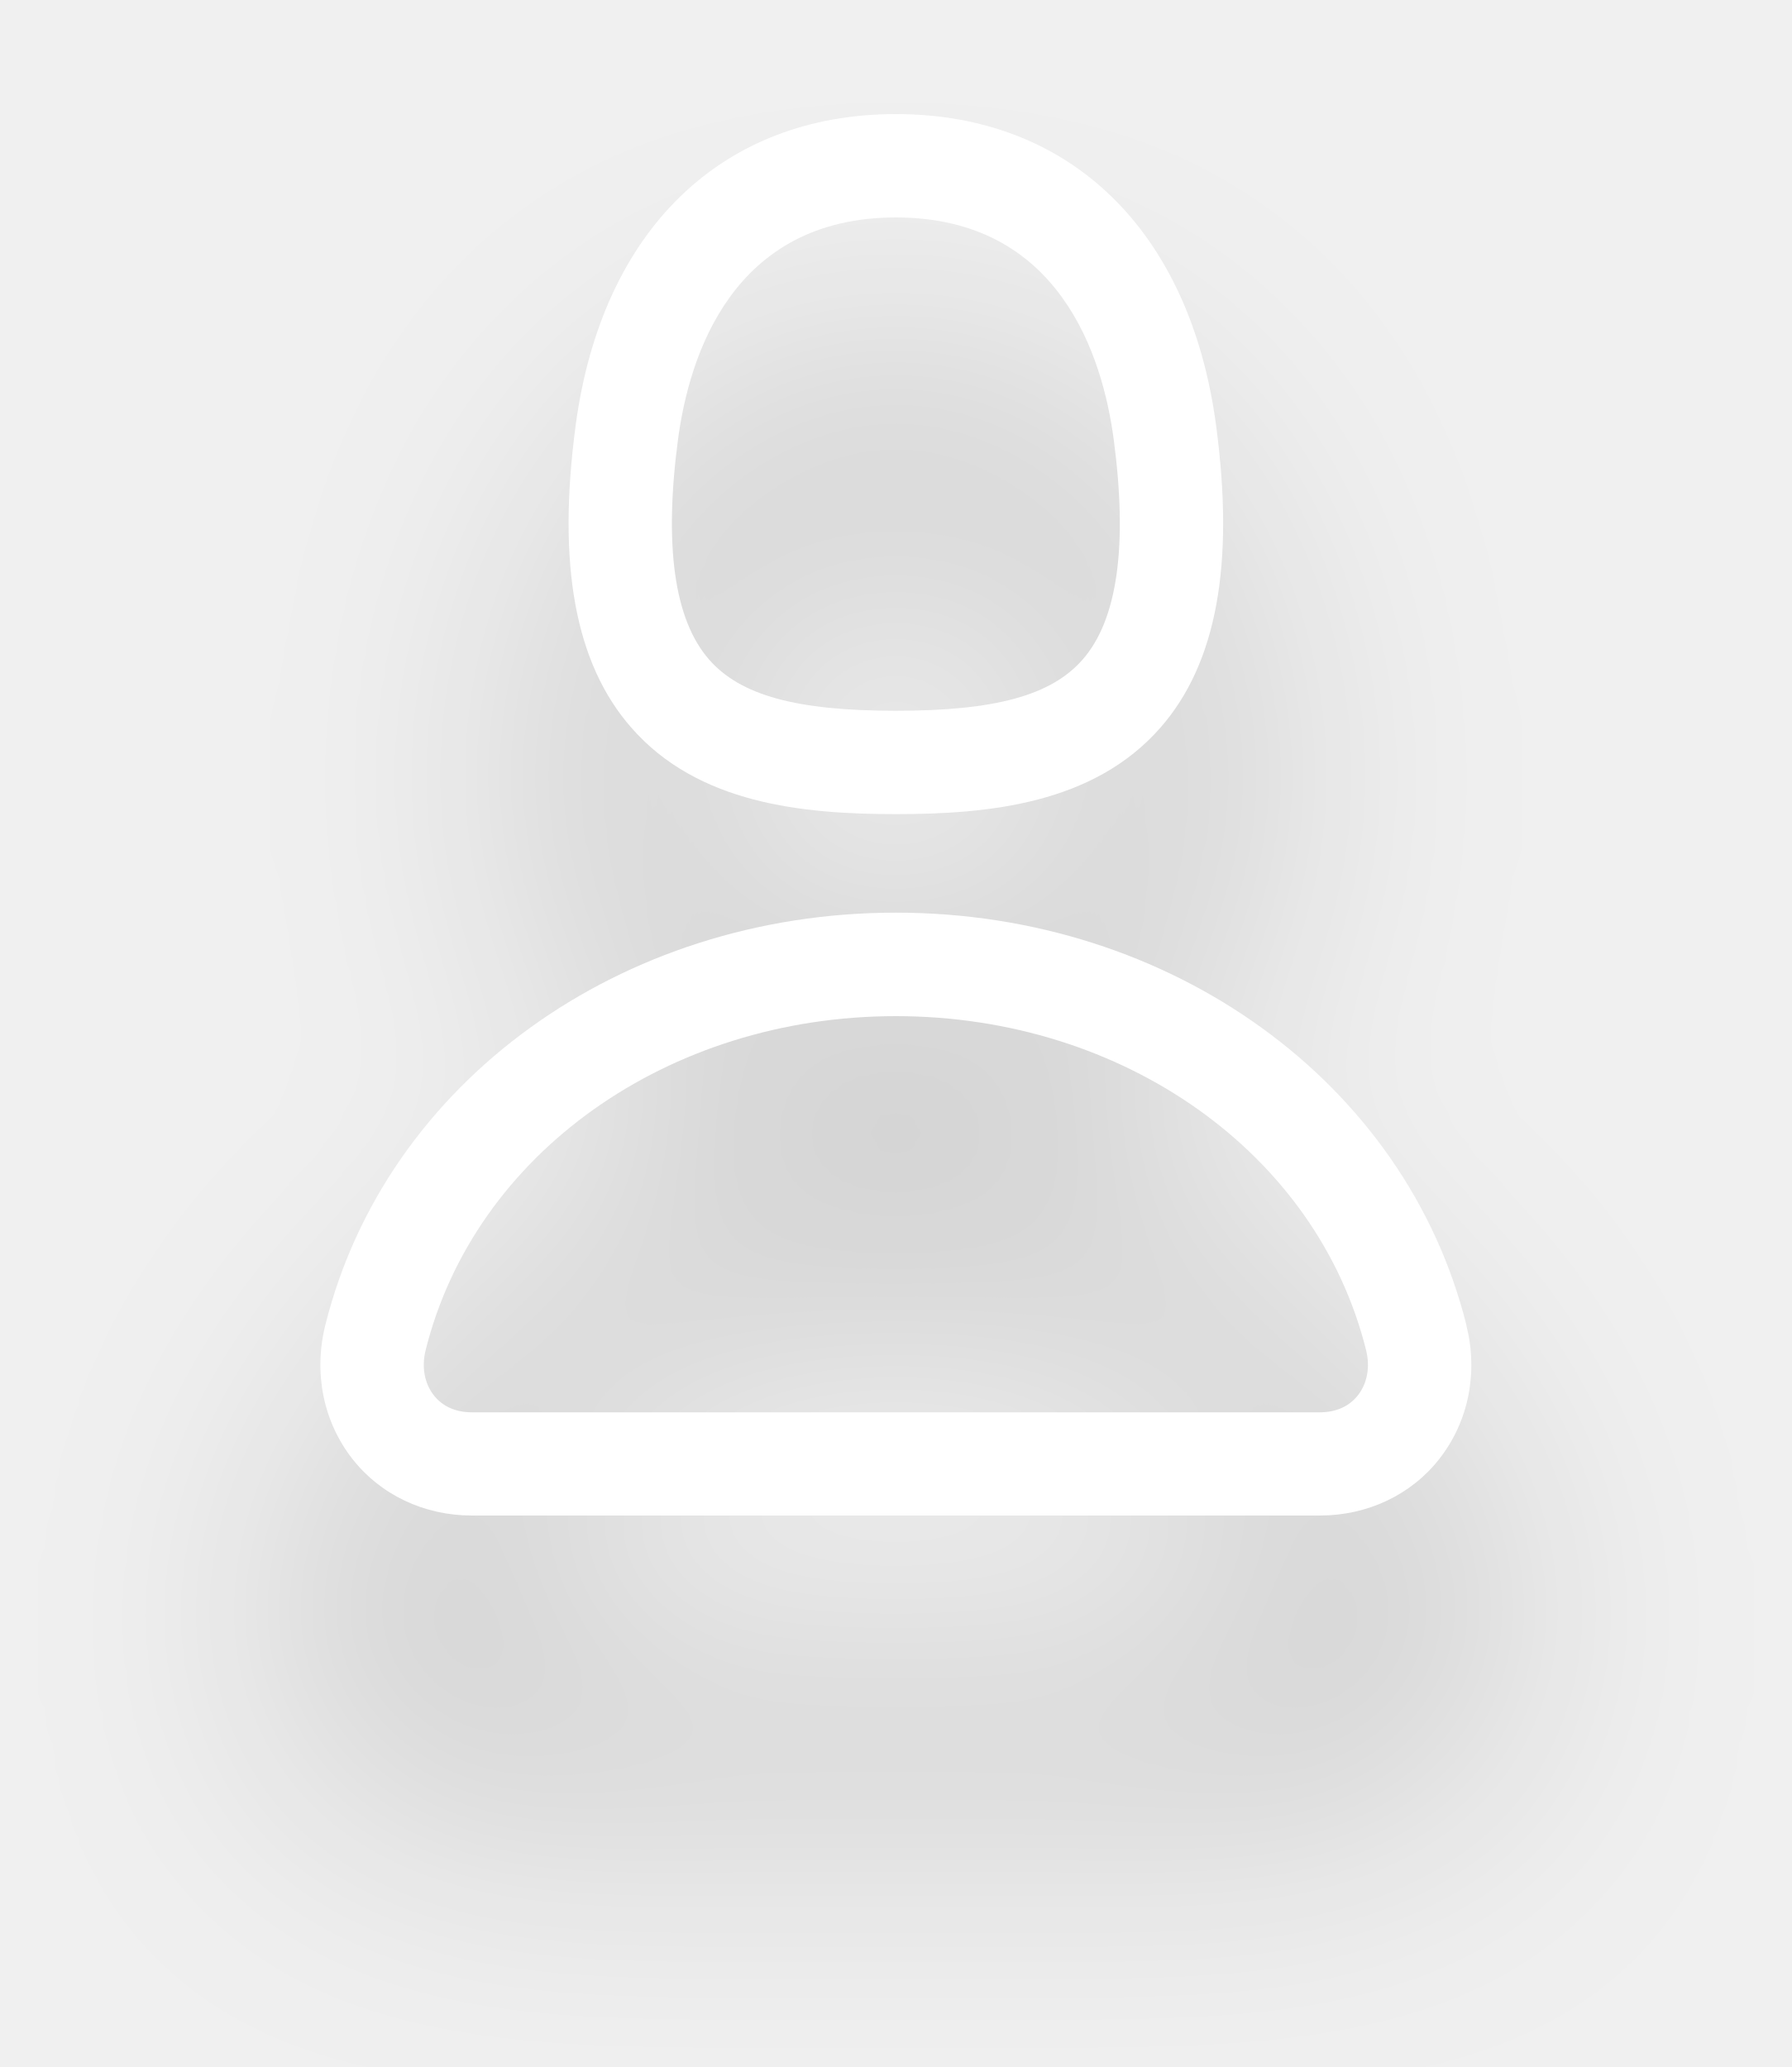
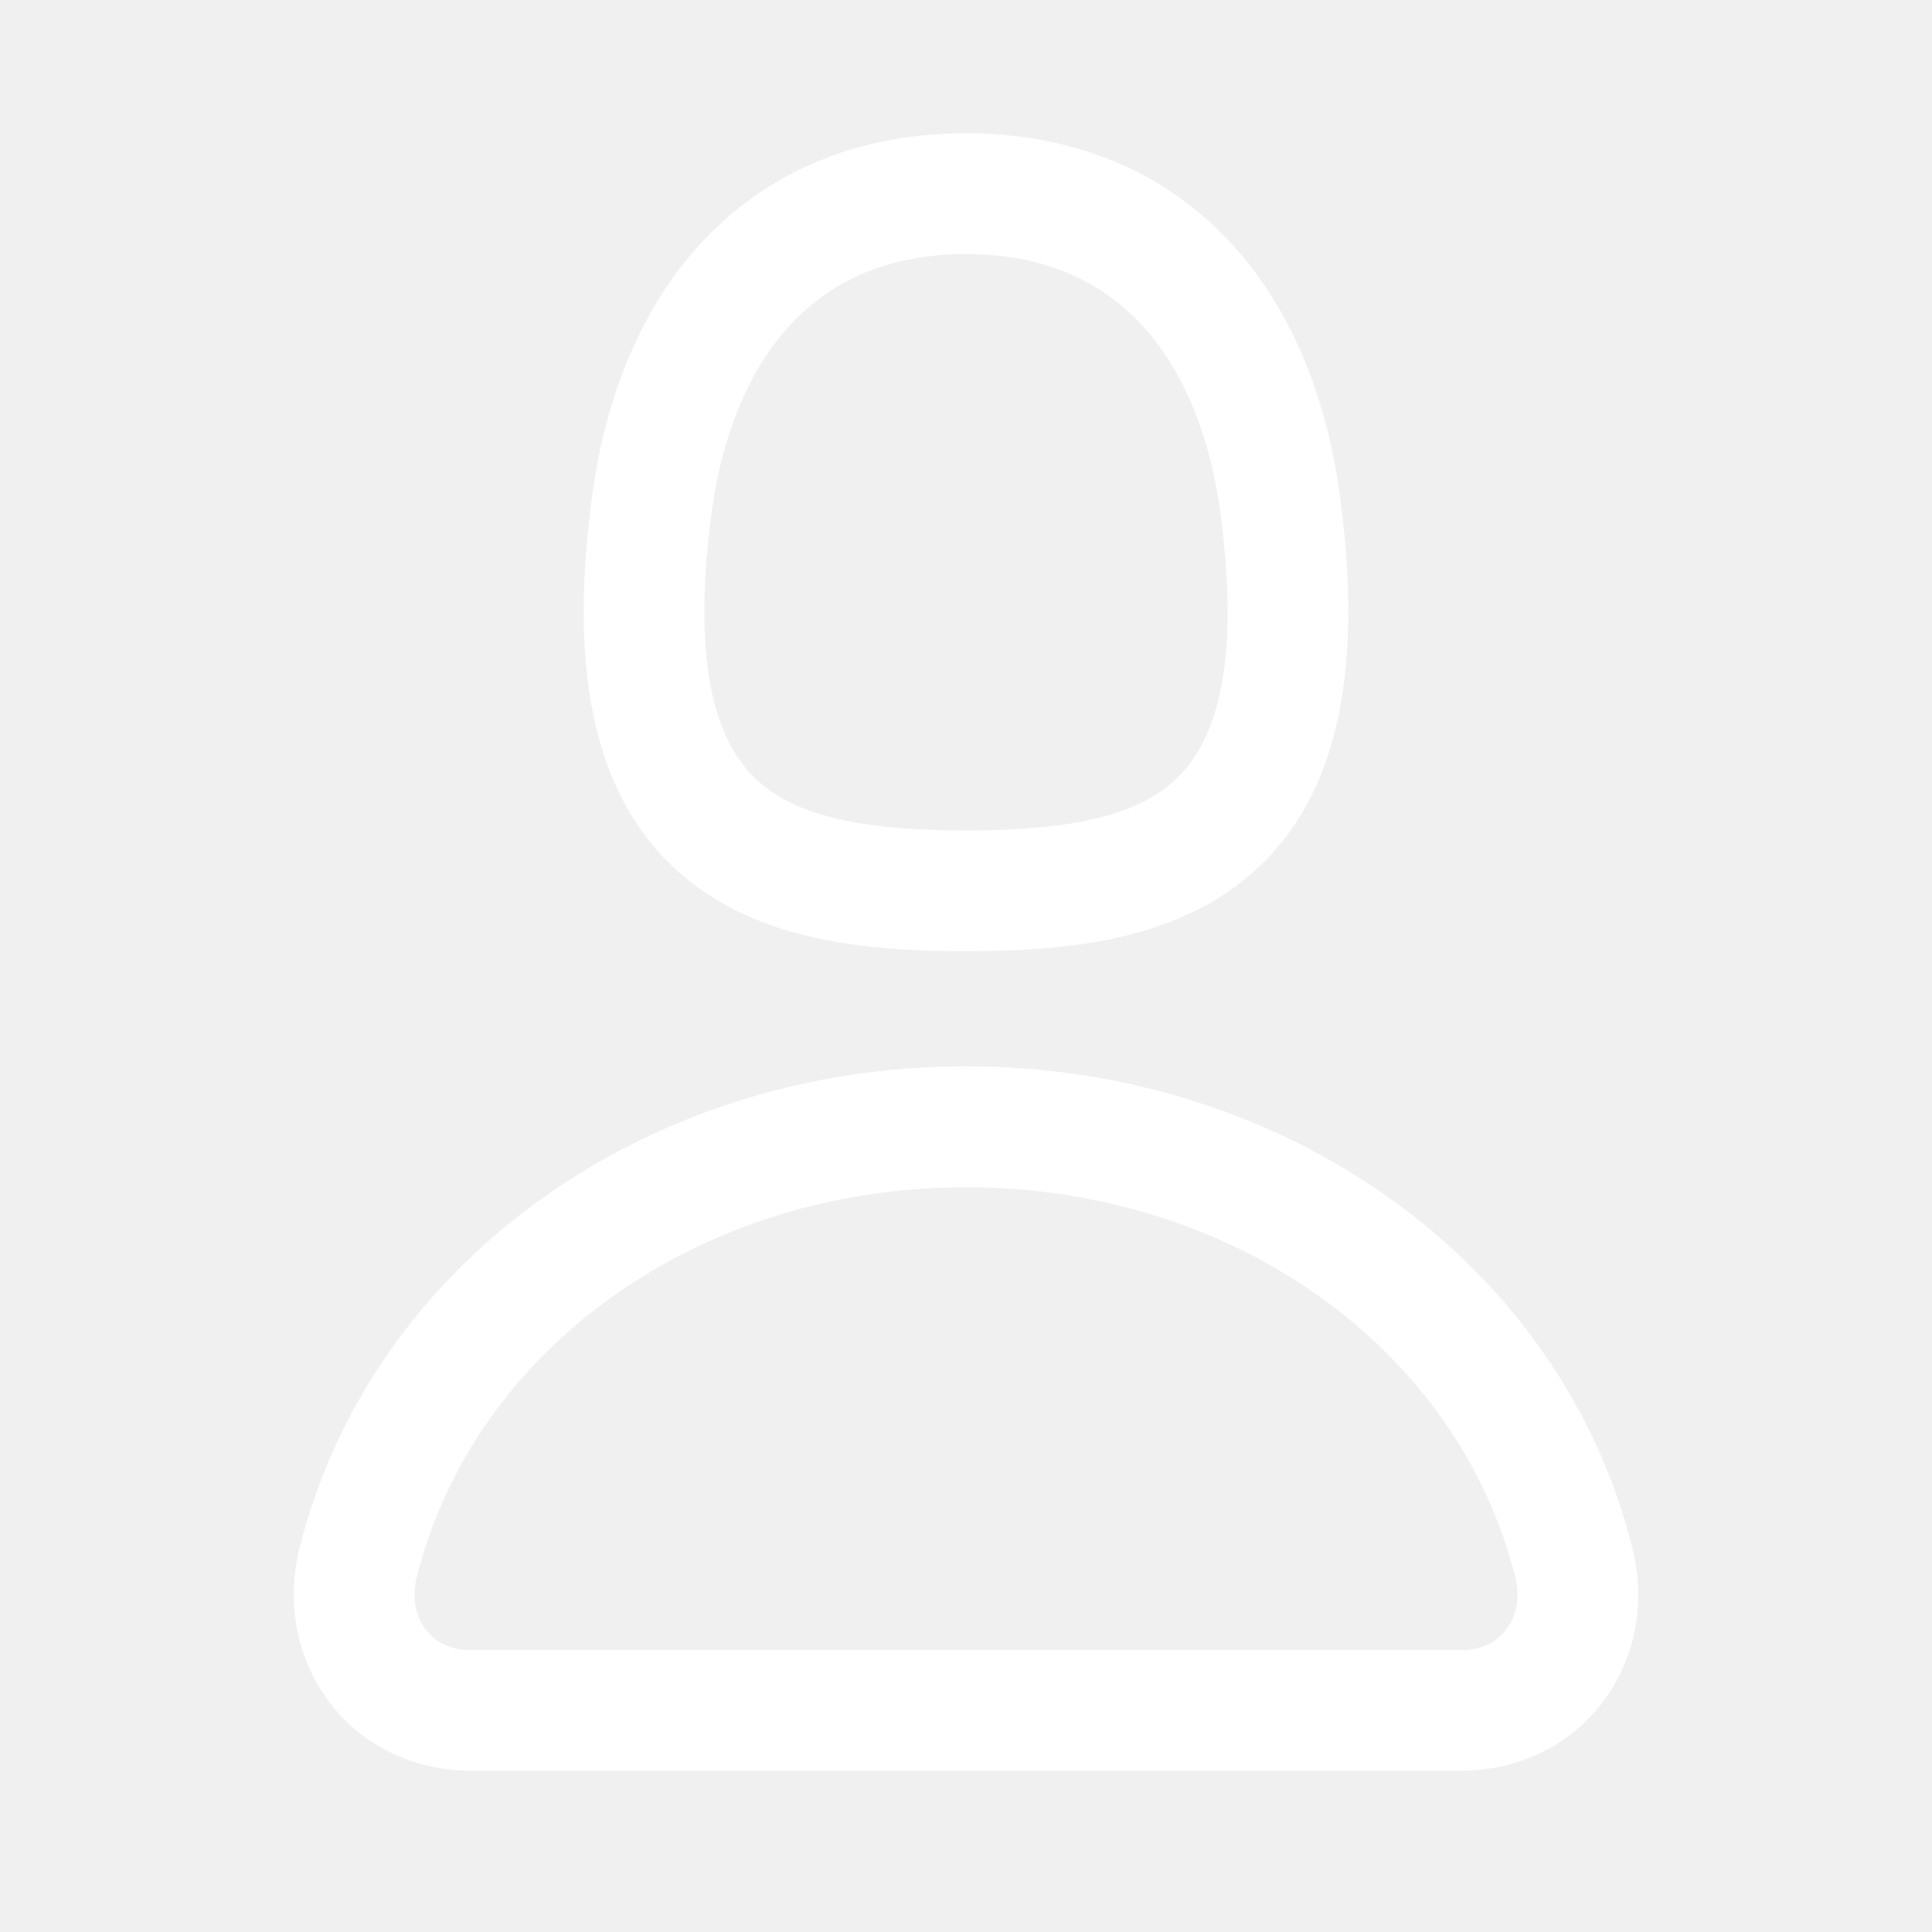
- <svg xmlns="http://www.w3.org/2000/svg" width="26" height="30" viewBox="0 0 26 30" fill="none">
-   <g filter="url(#filter0_d)">
-     <path d="M13 11.816C14.355 11.816 15.872 11.666 16.84 10.56C17.654 9.63 17.918 8.192 17.646 6.168C17.266 3.343 15.529 1.656 13 1.656C10.471 1.656 8.734 3.343 8.354 6.17C8.082 8.192 8.346 9.63 9.16 10.56C10.128 11.667 11.645 11.816 13 11.816ZM9.84 6.368C10.002 5.168 10.627 3.156 13 3.156C15.373 3.156 15.998 5.169 16.16 6.368C16.367 7.918 16.217 8.995 15.71 9.573C15.255 10.093 14.444 10.316 13 10.316C11.556 10.316 10.745 10.093 10.29 9.573C9.783 8.995 9.633 7.917 9.84 6.368ZM21.28 19.236C20.403 15.71 16.998 13.246 13 13.246C9.002 13.246 5.597 15.71 4.72 19.236C4.548 19.928 4.692 20.636 5.115 21.176C5.523 21.696 6.155 21.996 6.848 21.996H19.152C19.845 21.996 20.477 21.696 20.885 21.176C21.309 20.636 21.452 19.929 21.279 19.236H21.28ZM19.704 20.252C19.578 20.412 19.388 20.498 19.152 20.498H6.848C6.613 20.498 6.422 20.413 6.296 20.252C6.159 20.078 6.116 19.84 6.176 19.598C6.886 16.743 9.693 14.748 13 14.748C16.307 14.748 19.114 16.742 19.824 19.598C19.884 19.84 19.841 20.078 19.704 20.252Z" fill="white" />
-   </g>
-   <defs>
-     <filter id="filter0_d" x="-3" y="0" width="32" height="32" filterUnits="userSpaceOnUse" color-interpolation-filters="sRGB">
-       <feFlood flood-opacity="0" result="BackgroundImageFix" />
-       <feColorMatrix in="SourceAlpha" type="matrix" values="0 0 0 0 0 0 0 0 0 0 0 0 0 0 0 0 0 0 127 0" />
-       <feOffset dy="4" />
-       <feGaussianBlur stdDeviation="2" />
-       <feColorMatrix type="matrix" values="0 0 0 0 0 0 0 0 0 0 0 0 0 0 0 0 0 0 0.25 0" />
-       <feBlend mode="normal" in2="BackgroundImageFix" result="effect1_dropShadow" />
-       <feBlend mode="normal" in="SourceGraphic" in2="effect1_dropShadow" result="shape" />
-     </filter>
-   </defs>
+ <svg xmlns="http://www.w3.org/2000/svg" width="24" height="24" viewBox="0 0 24 24" fill="none">
+   <path d="M12 11.816C13.355 11.816 14.872 11.666 15.84 10.56C16.654 9.63 16.918 8.192 16.646 6.168C16.266 3.343 14.529 1.656 12 1.656C9.471 1.656 7.734 3.343 7.354 6.17C7.082 8.192 7.346 9.63 8.16 10.56C9.128 11.667 10.645 11.816 12 11.816ZM8.84 6.368C9.002 5.168 9.627 3.156 12 3.156C14.373 3.156 14.998 5.169 15.16 6.368C15.367 7.918 15.217 8.995 14.71 9.573C14.255 10.093 13.444 10.316 12 10.316C10.556 10.316 9.745 10.093 9.29 9.573C8.783 8.995 8.633 7.917 8.84 6.368ZM20.28 19.236C19.403 15.71 15.998 13.246 12 13.246C8.002 13.246 4.597 15.71 3.72 19.236C3.548 19.928 3.692 20.636 4.115 21.176C4.523 21.696 5.155 21.996 5.848 21.996H18.152C18.845 21.996 19.477 21.696 19.885 21.176C20.309 20.636 20.452 19.929 20.279 19.236H20.28ZM18.704 20.252C18.578 20.412 18.388 20.498 18.152 20.498H5.848C5.613 20.498 5.422 20.413 5.296 20.252C5.159 20.078 5.116 19.84 5.176 19.598C5.886 16.743 8.693 14.748 12 14.748C15.307 14.748 18.114 16.742 18.824 19.598C18.884 19.84 18.841 20.078 18.704 20.252Z" fill="white" />
</svg>
